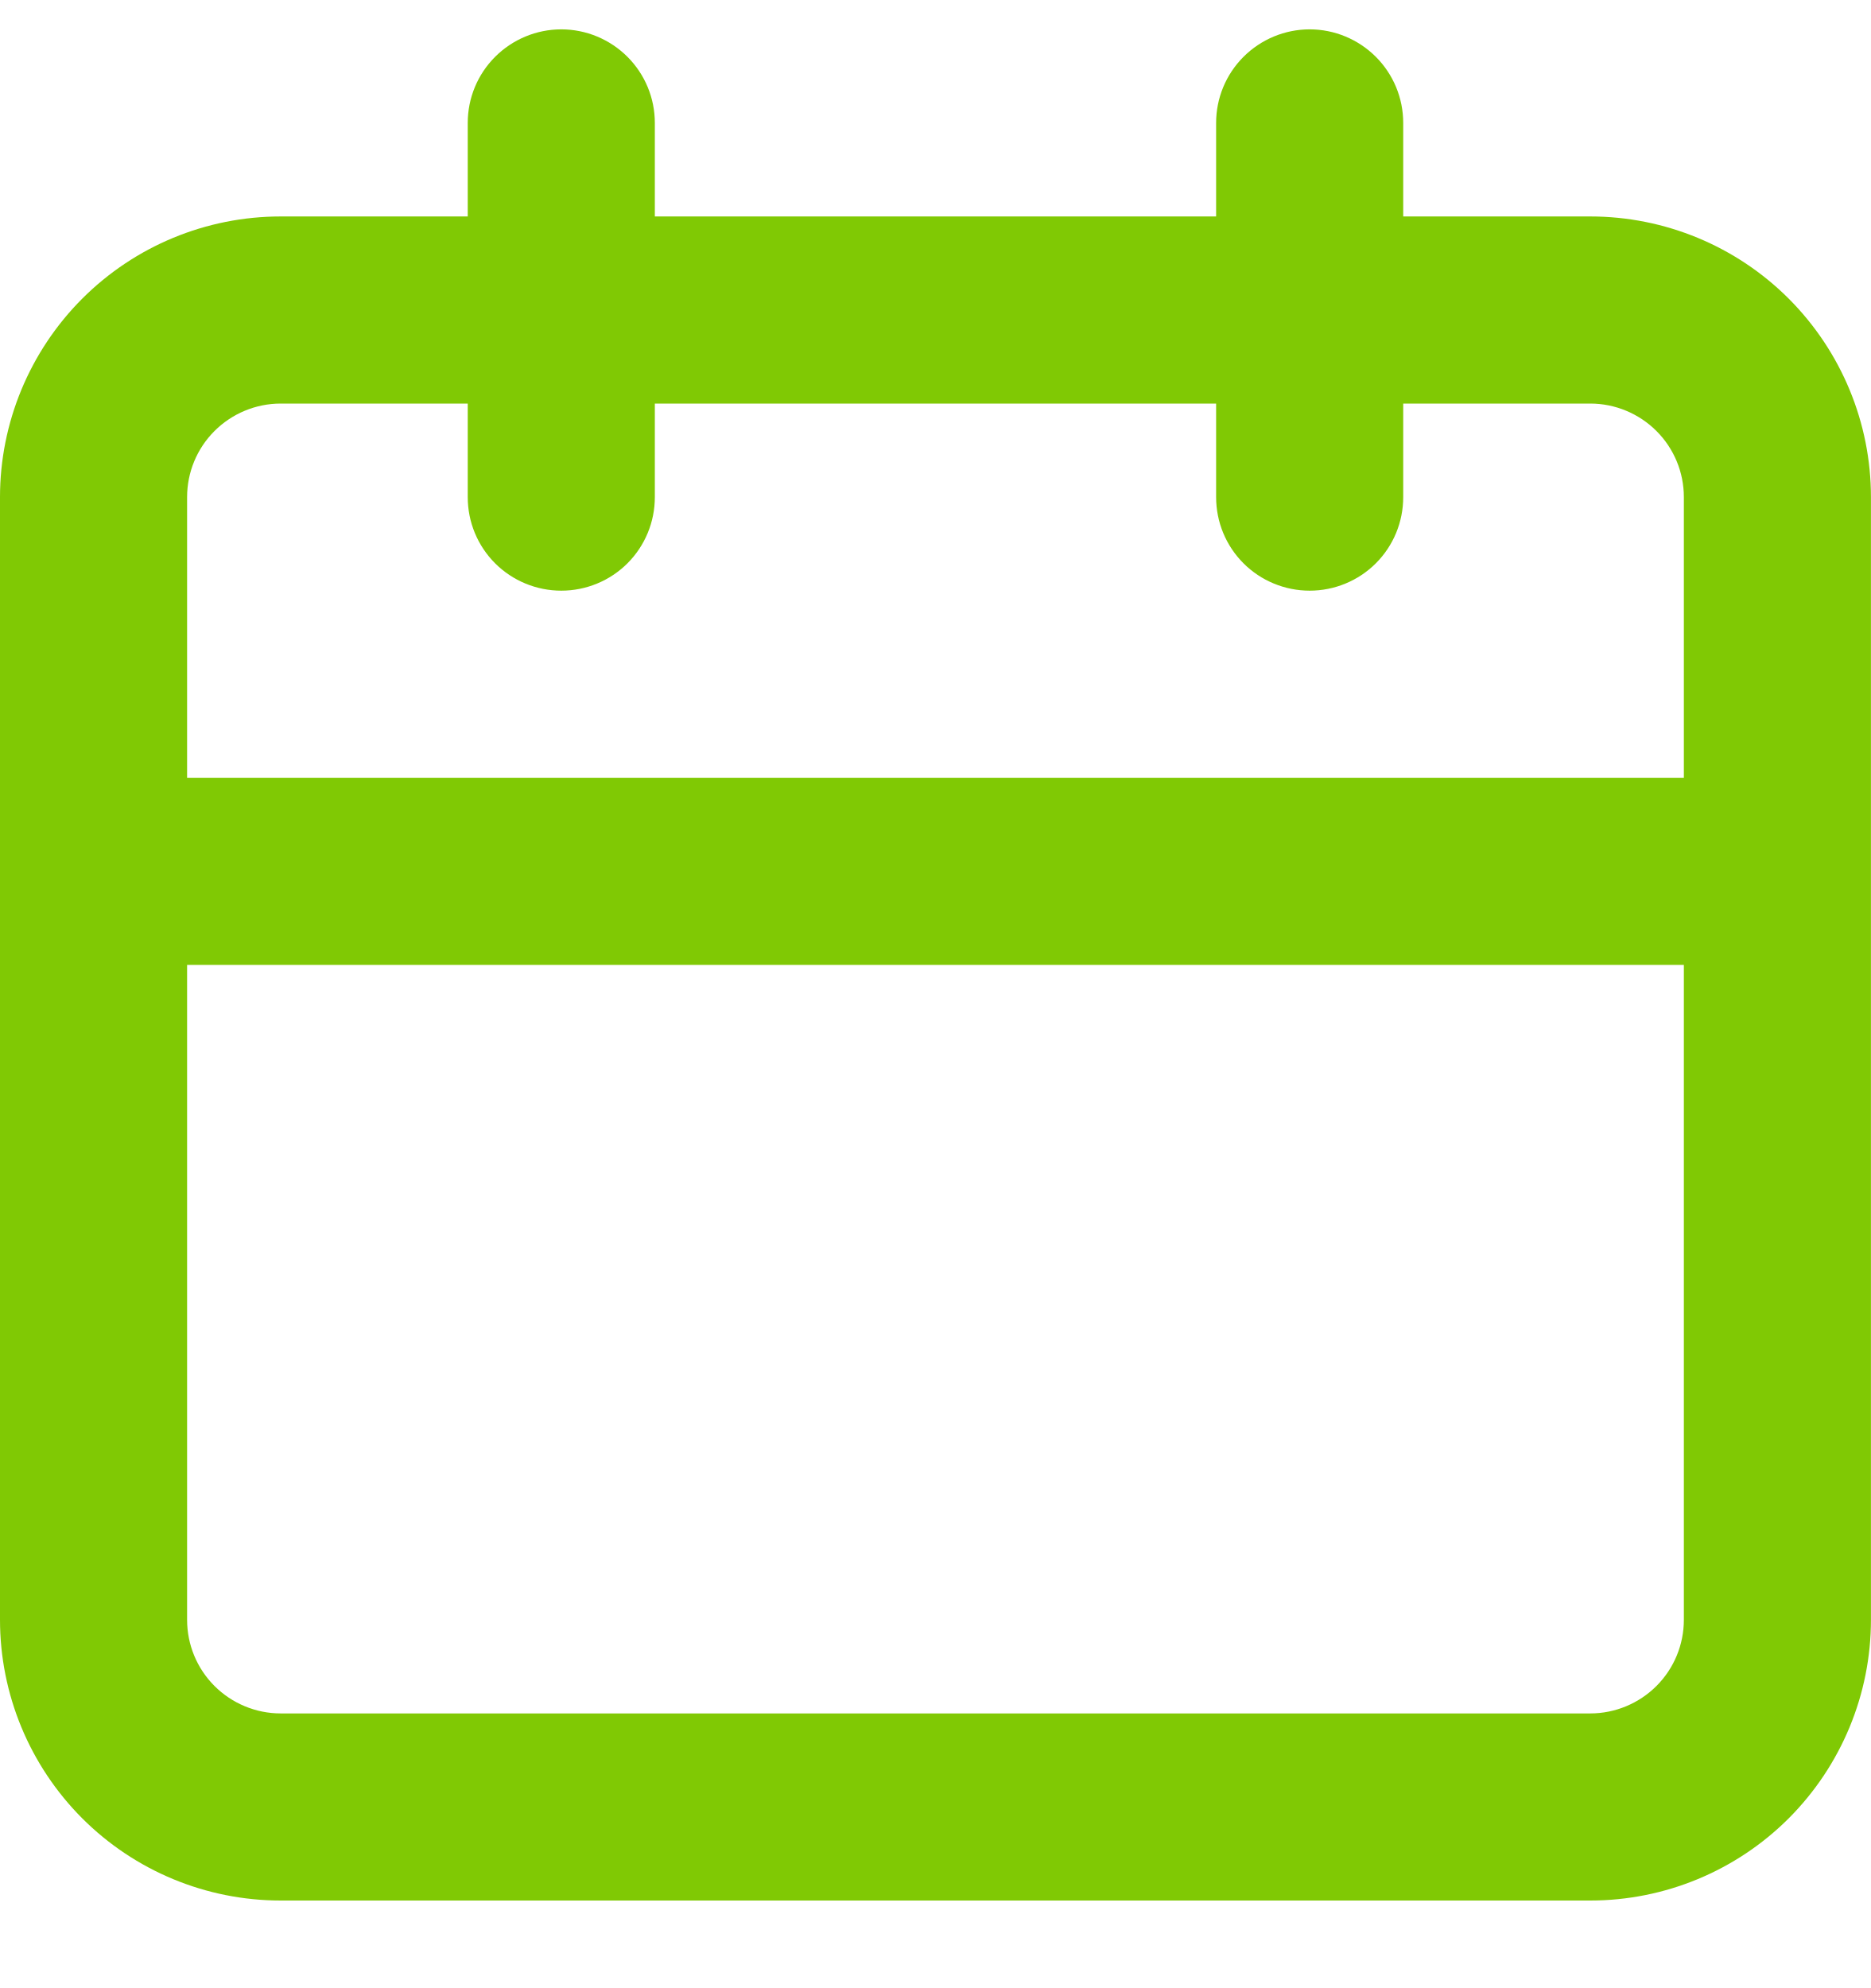
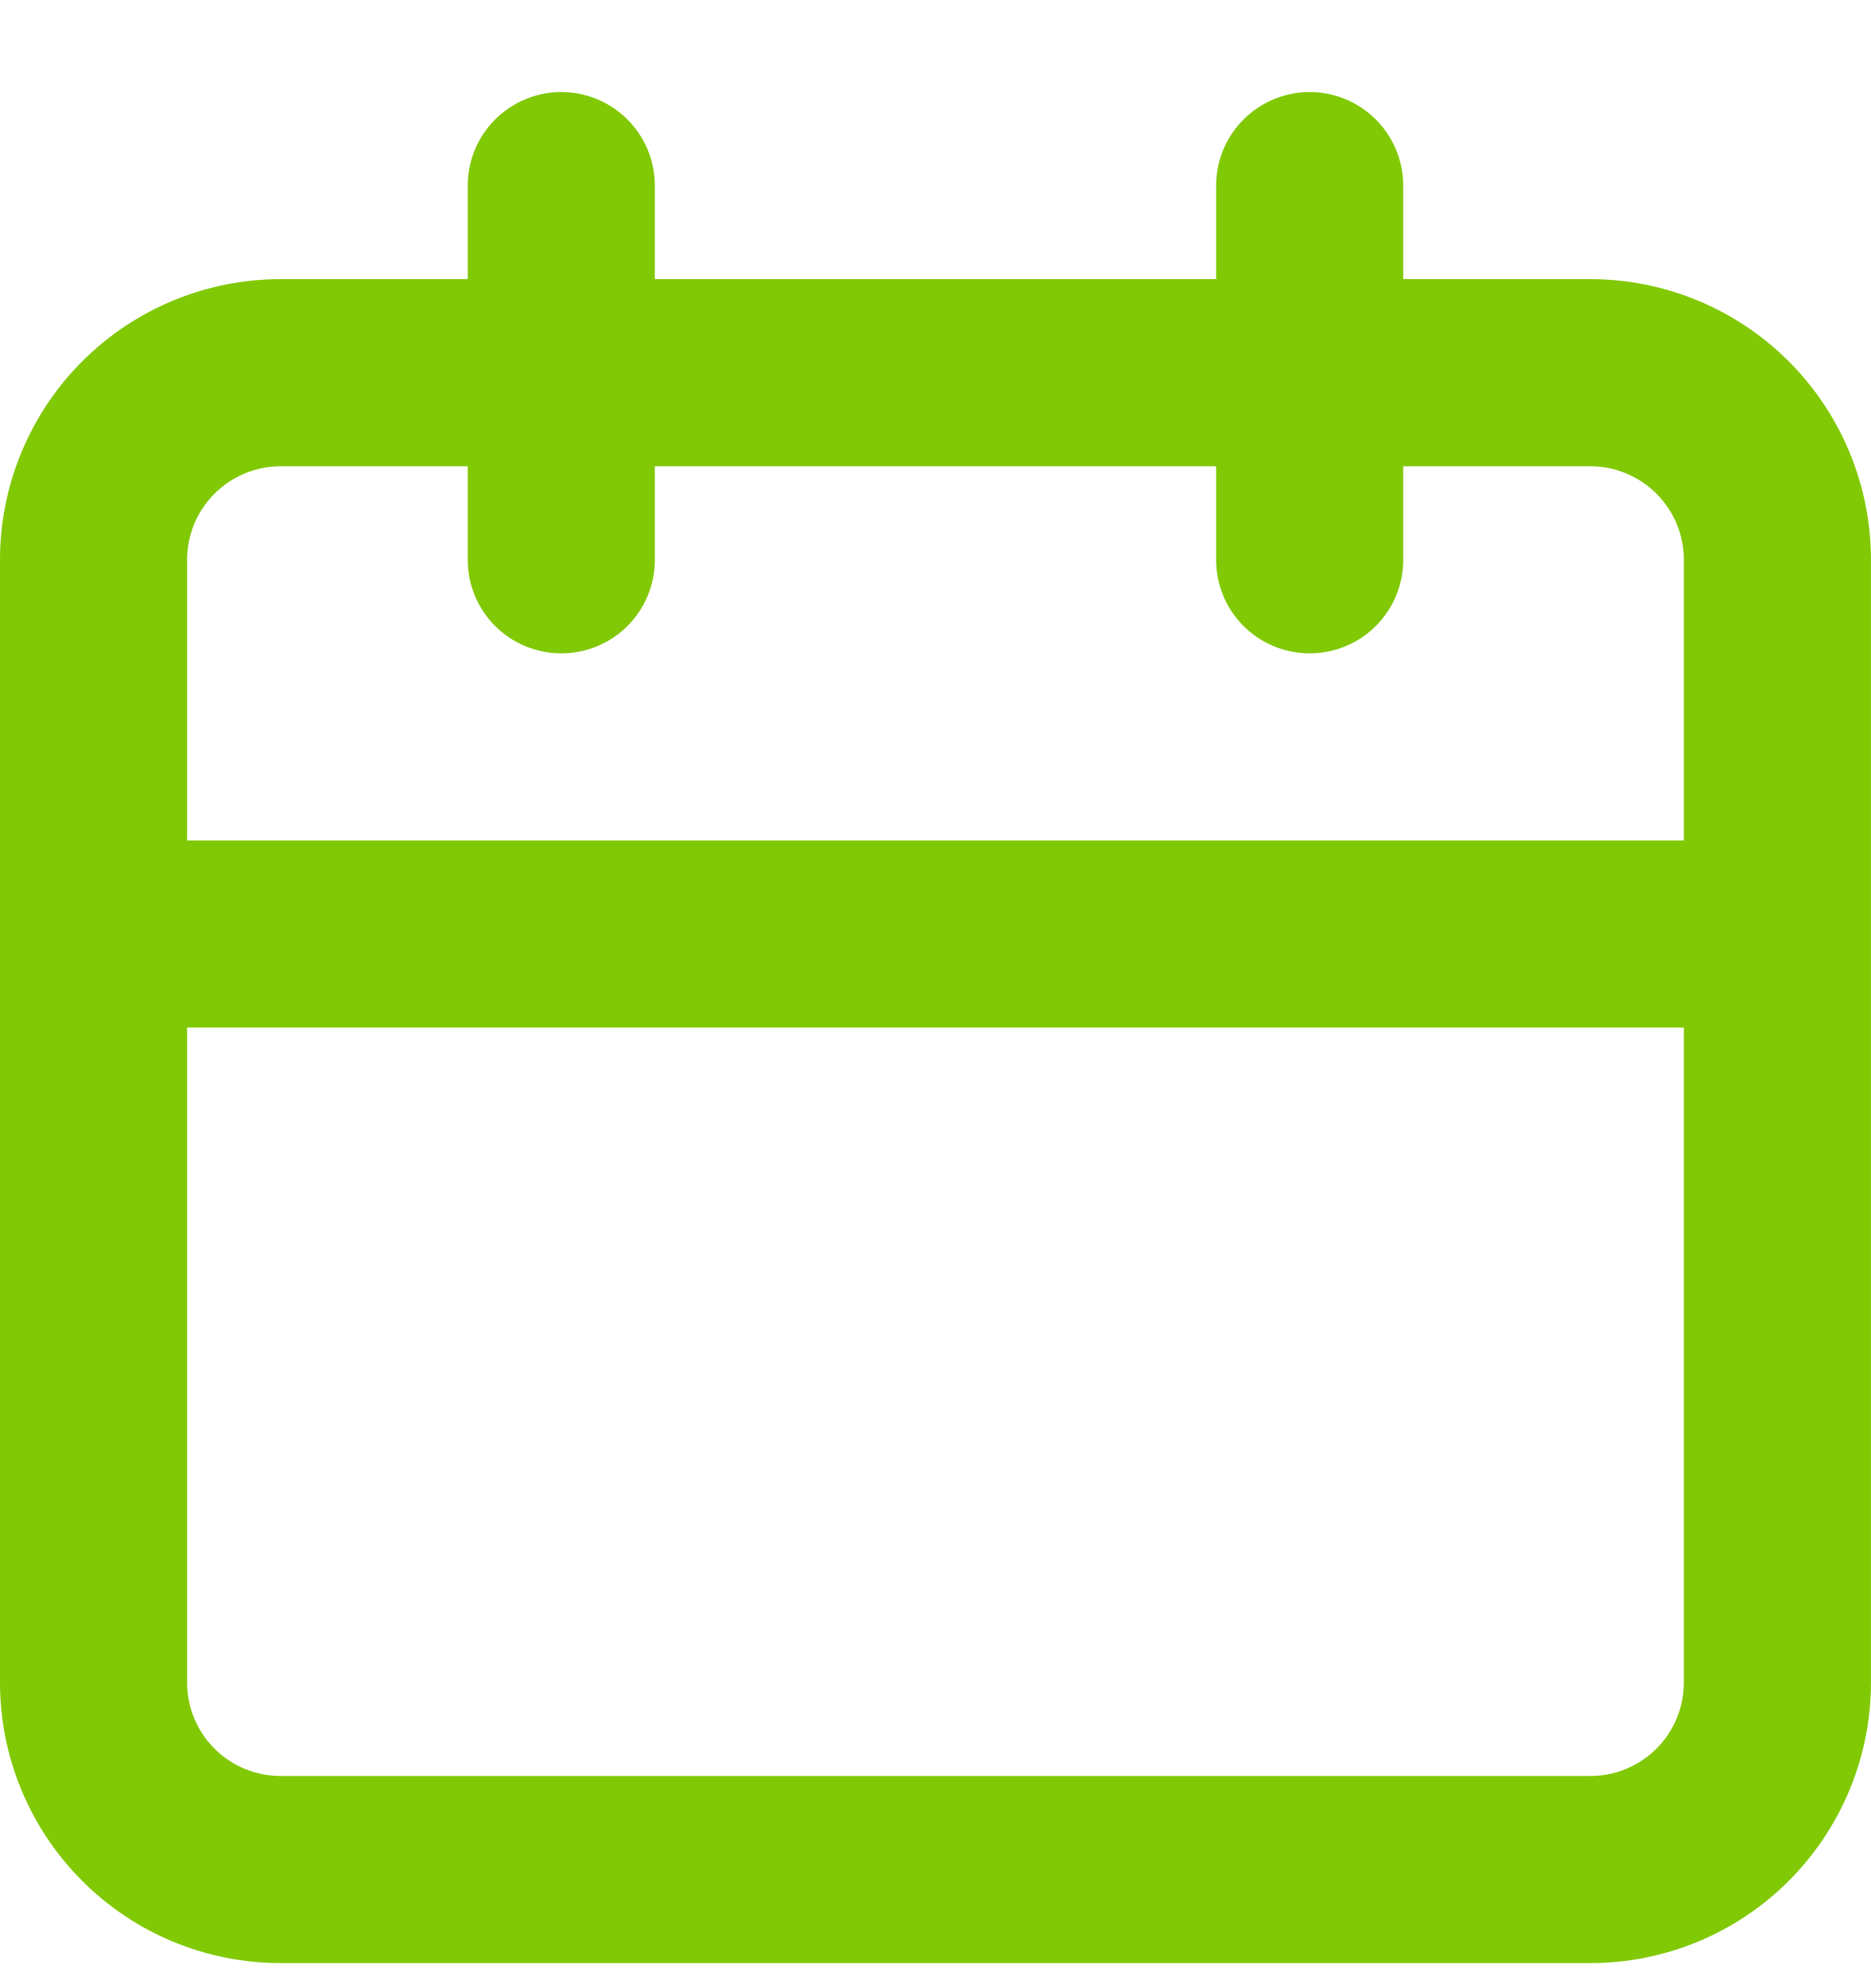
<svg xmlns="http://www.w3.org/2000/svg" width="16" height="17" viewBox="0 0 16 17" fill="none">
-   <path d="M13.6 1.851H12V1.051C12 0.839 11.916 0.636 11.766 0.486C11.616 0.336 11.412 0.251 11.2 0.251C10.988 0.251 10.784 0.336 10.634 0.486C10.484 0.636 10.4 0.839 10.4 1.051V1.851H5.6V1.051C5.6 0.839 5.516 0.636 5.366 0.486C5.216 0.336 5.012 0.251 4.8 0.251C4.588 0.251 4.384 0.336 4.234 0.486C4.084 0.636 4 0.839 4 1.051V1.851H2.4C1.763 1.851 1.153 2.104 0.703 2.554C0.253 3.005 0 3.615 0 4.251V13.851C0 14.488 0.253 15.098 0.703 15.549C1.153 15.999 1.763 16.252 2.4 16.252H13.6C14.236 16.252 14.847 15.999 15.297 15.549C15.747 15.098 16 14.488 16 13.851V4.251C16 3.615 15.747 3.005 15.297 2.554C14.847 2.104 14.236 1.851 13.6 1.851V1.851ZM14.4 13.851C14.4 14.064 14.316 14.267 14.166 14.417C14.016 14.567 13.812 14.652 13.6 14.652H2.4C2.188 14.652 1.984 14.567 1.834 14.417C1.684 14.267 1.6 14.064 1.6 13.851V8.251H14.4V13.851ZM14.4 6.651H1.6V4.251C1.6 4.039 1.684 3.836 1.834 3.686C1.984 3.536 2.188 3.451 2.4 3.451H4V4.251C4 4.464 4.084 4.667 4.234 4.817C4.384 4.967 4.588 5.051 4.8 5.051C5.012 5.051 5.216 4.967 5.366 4.817C5.516 4.667 5.6 4.464 5.6 4.251V3.451H10.4V4.251C10.4 4.464 10.484 4.667 10.634 4.817C10.784 4.967 10.988 5.051 11.2 5.051C11.412 5.051 11.616 4.967 11.766 4.817C11.916 4.667 12 4.464 12 4.251V3.451H13.6C13.812 3.451 14.016 3.536 14.166 3.686C14.316 3.836 14.4 4.039 14.4 4.251V6.651Z" fill="#80C904" />
+   <path d="M13.6 2.387H12V1.587C12 1.375 11.916 1.172 11.766 1.022C11.616 0.872 11.412 0.787 11.2 0.787C10.988 0.787 10.784 0.872 10.634 1.022C10.484 1.172 10.4 1.375 10.4 1.587V2.387H5.6V1.587C5.6 1.375 5.516 1.172 5.366 1.022C5.216 0.872 5.012 0.787 4.8 0.787C4.588 0.787 4.384 0.872 4.234 1.022C4.084 1.172 4 1.375 4 1.587V2.387H2.4C1.763 2.387 1.153 2.64 0.703 3.09C0.253 3.54 0 4.151 0 4.787V14.387C0 15.024 0.253 15.634 0.703 16.084C1.153 16.535 1.763 16.787 2.4 16.787H13.6C14.236 16.787 14.847 16.535 15.297 16.084C15.747 15.634 16 15.024 16 14.387V4.787C16 4.151 15.747 3.54 15.297 3.09C14.847 2.64 14.236 2.387 13.6 2.387V2.387ZM14.4 14.387C14.4 14.6 14.316 14.803 14.166 14.953C14.016 15.103 13.812 15.187 13.6 15.187H2.4C2.188 15.187 1.984 15.103 1.834 14.953C1.684 14.803 1.6 14.6 1.6 14.387V8.787H14.4V14.387ZM14.4 7.187H1.6V4.787C1.6 4.575 1.684 4.372 1.834 4.222C1.984 4.072 2.188 3.987 2.4 3.987H4V4.787C4 5 4.084 5.203 4.234 5.353C4.384 5.503 4.588 5.587 4.8 5.587C5.012 5.587 5.216 5.503 5.366 5.353C5.516 5.203 5.6 5 5.6 4.787V3.987H10.4V4.787C10.4 5 10.484 5.203 10.634 5.353C10.784 5.503 10.988 5.587 11.2 5.587C11.412 5.587 11.616 5.503 11.766 5.353C11.916 5.203 12 5 12 4.787V3.987H13.6C13.812 3.987 14.016 4.072 14.166 4.222C14.316 4.372 14.4 4.575 14.4 4.787V7.187Z" fill="#80C904" />
</svg>
